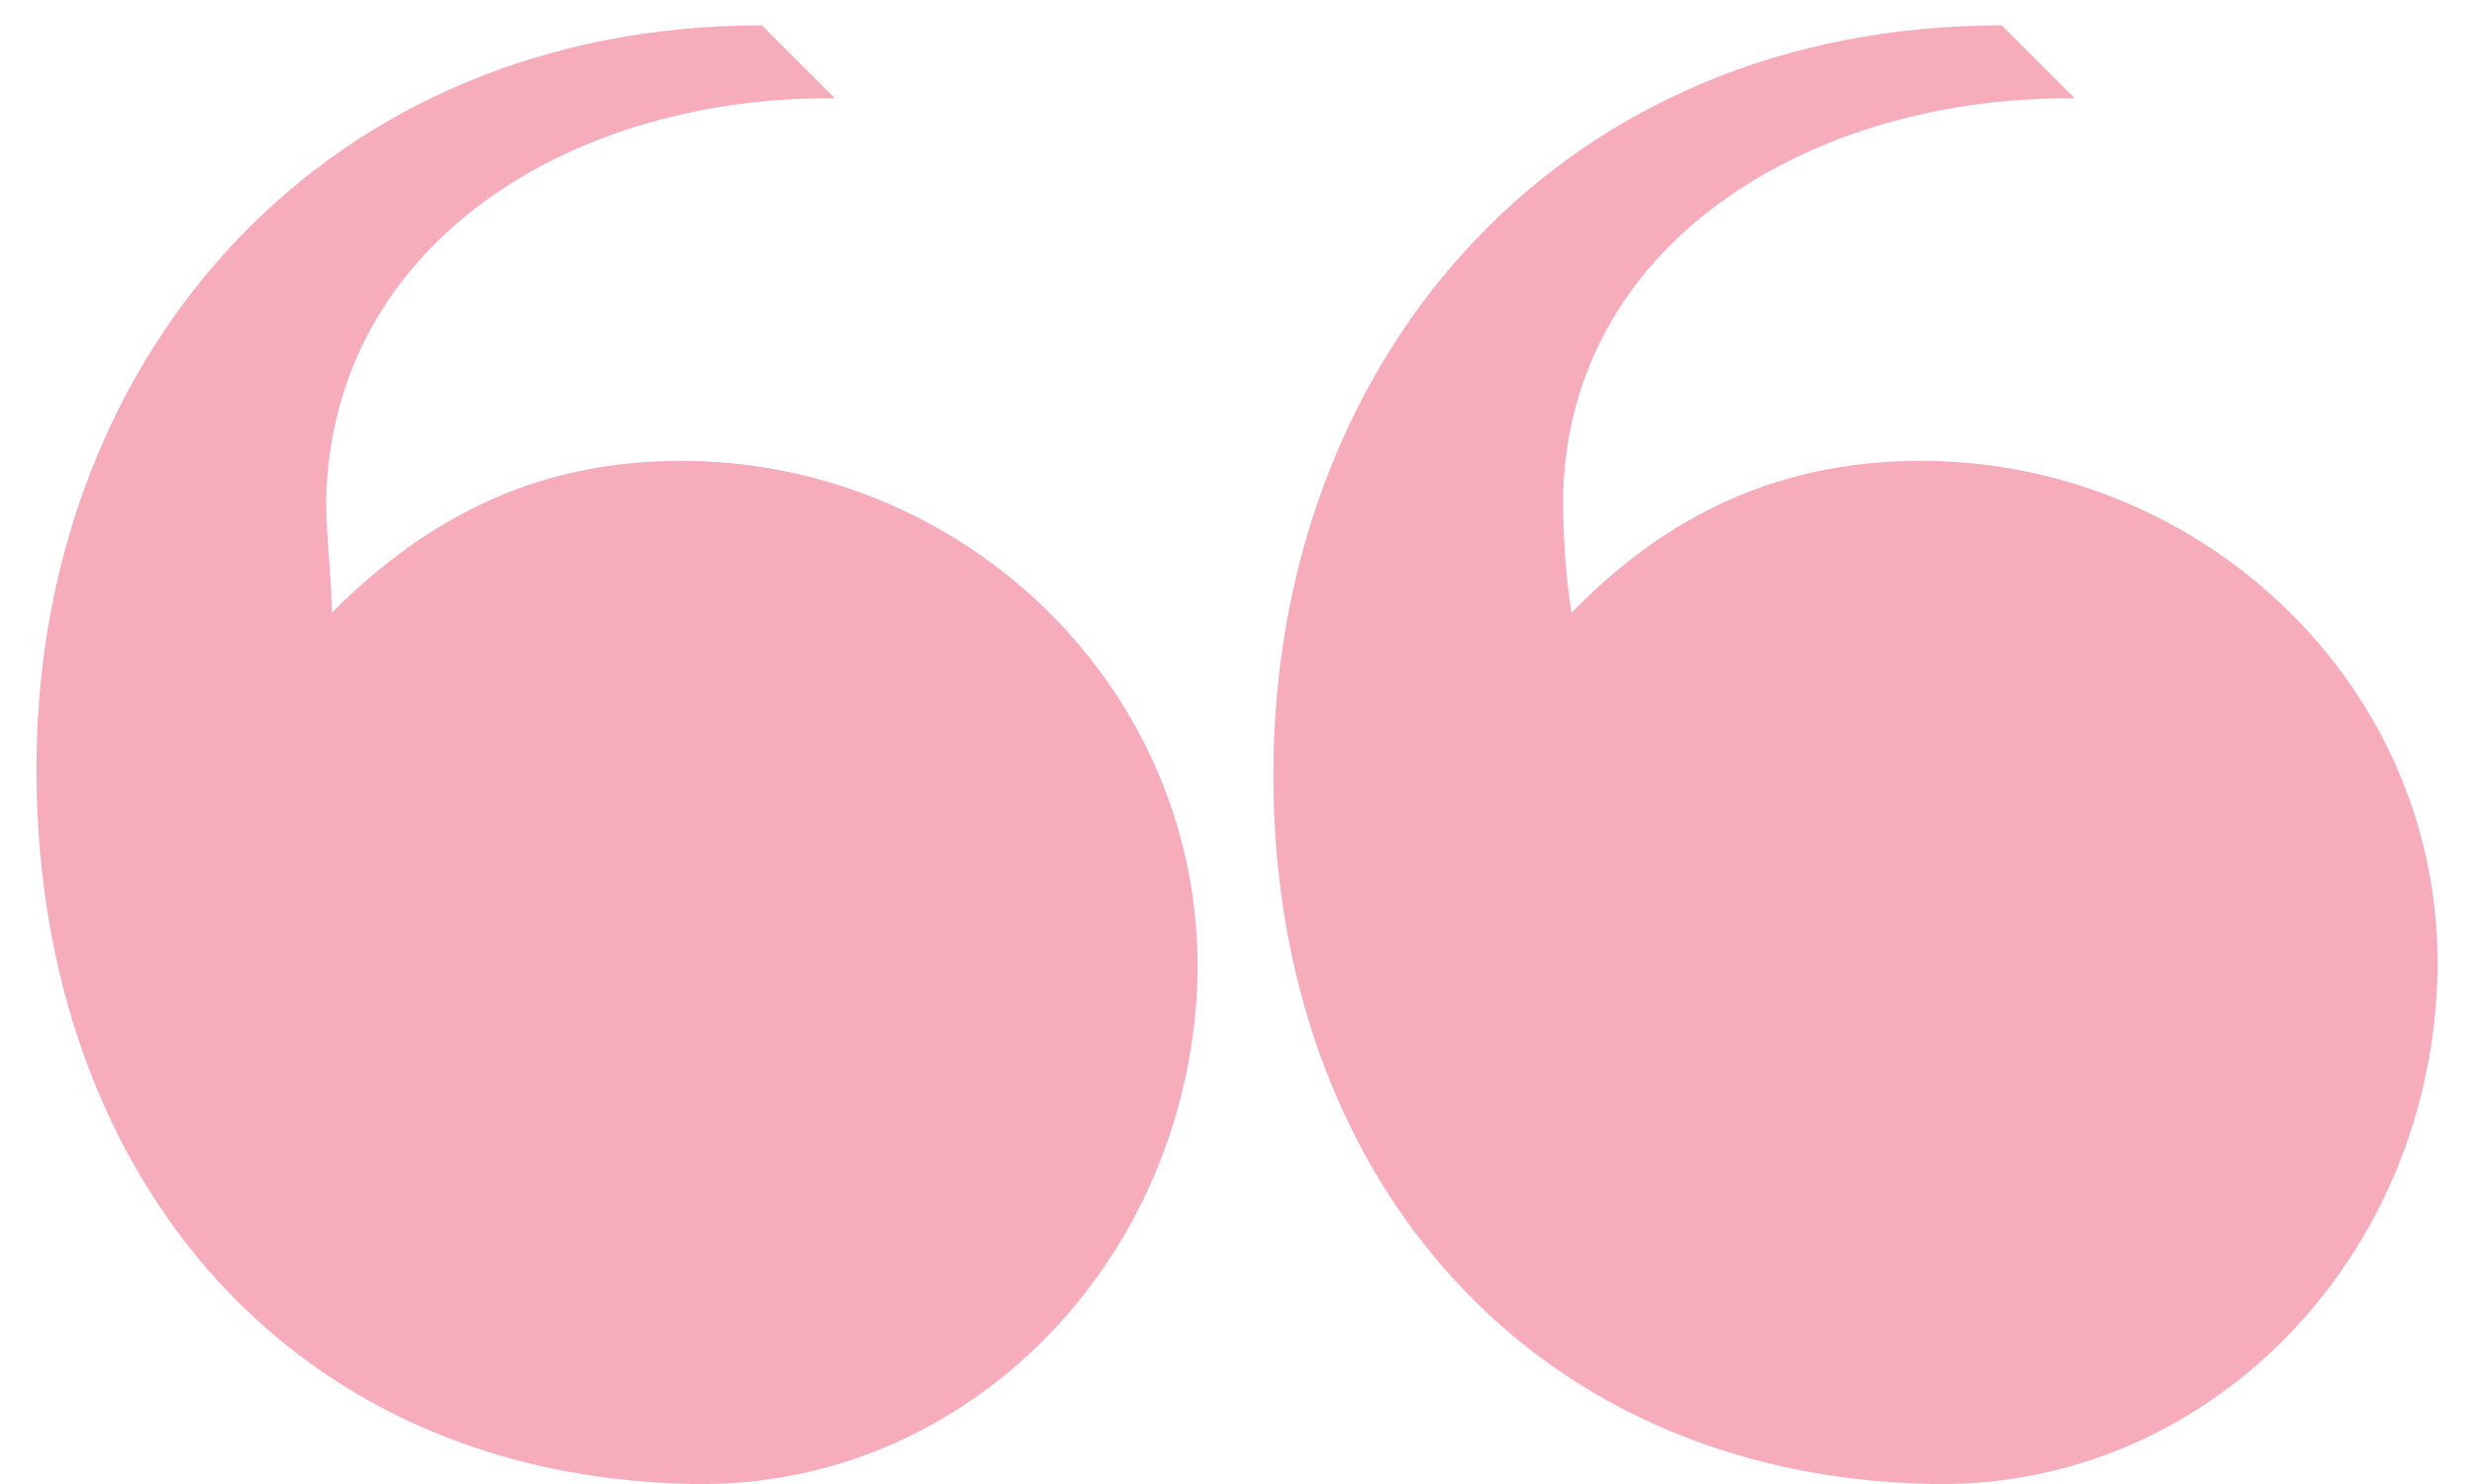
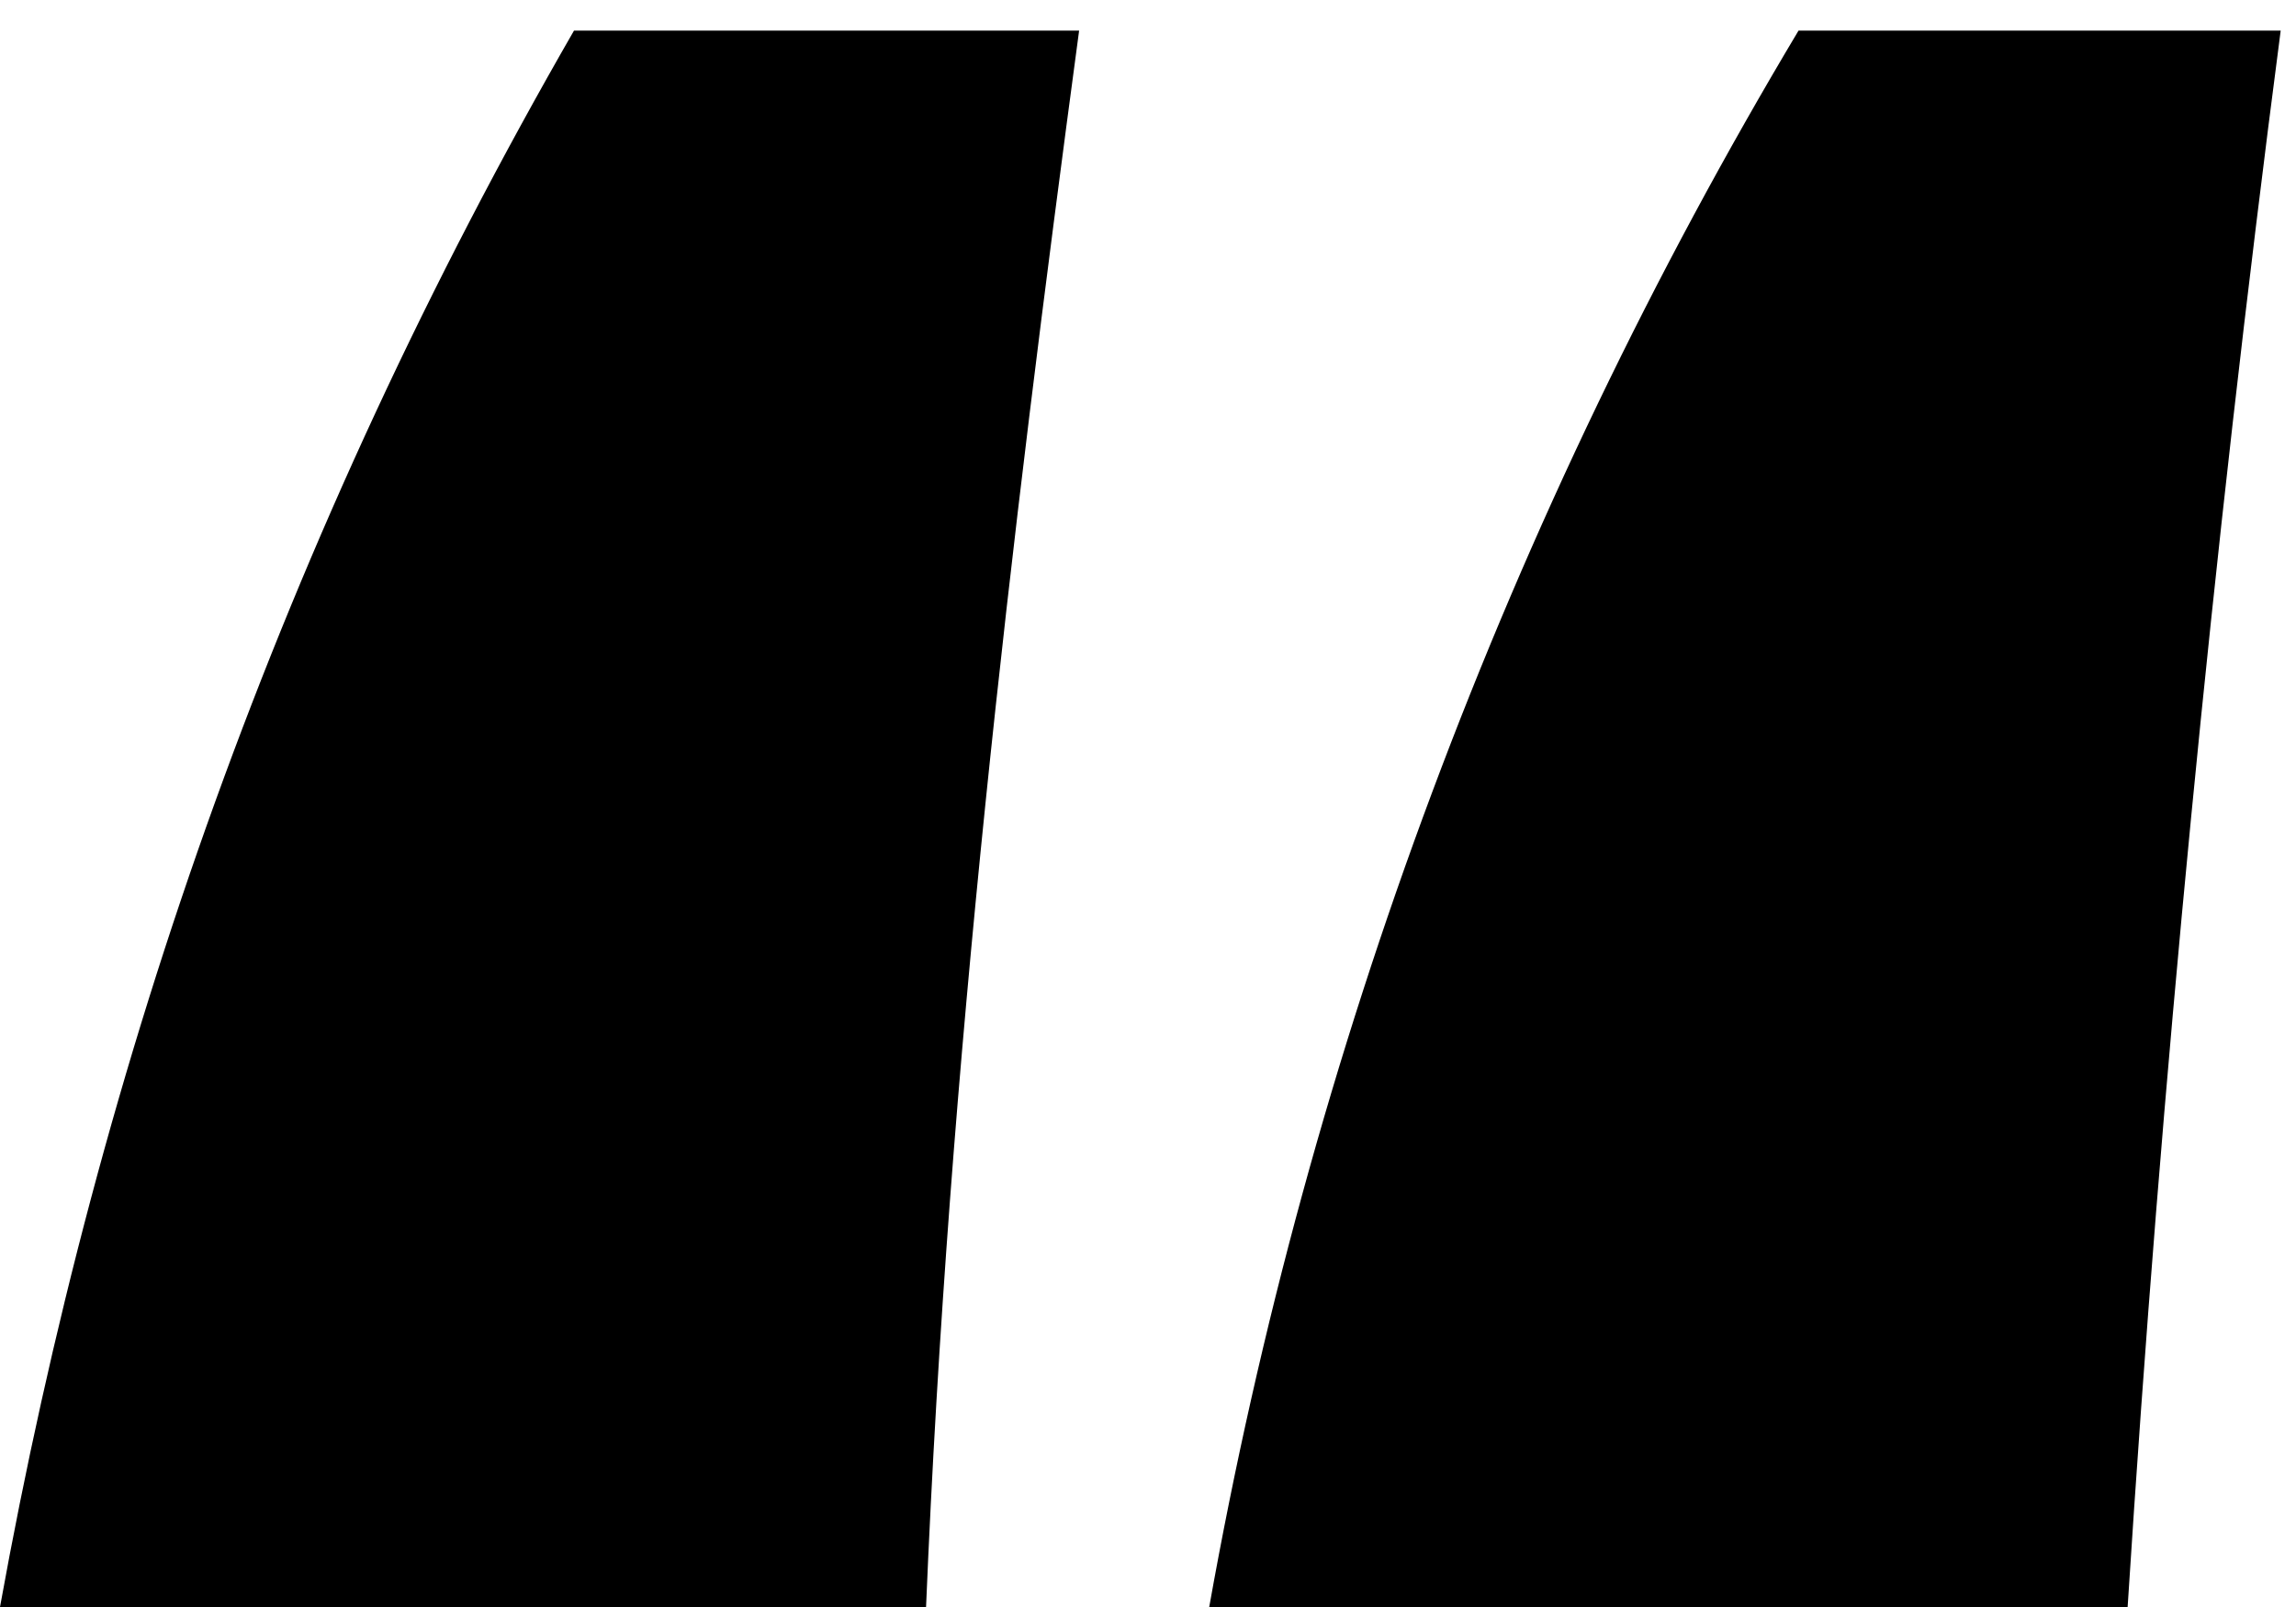
- <svg xmlns="http://www.w3.org/2000/svg" width="30px" height="18px" viewBox="0 0 30 18" version="1.1">
-   <defs />
-   <g id="Page-1" stroke="none" stroke-width="1" fill="none" fill-rule="evenodd">
-     <path d="M14.523,11.795 C14.557,8.386 11.761,5.659 8.386,5.591 C6.58,5.557 5.216,6.239 4.023,7.432 C4.023,7.023 3.955,6.511 3.955,6.068 C4.023,2.932 6.955,1.159 10.125,1.193 L9.239,0.307 C3.955,0.307 0.511,4.261 0.443,9.17 C0.375,14.08 3.375,17.898 8.386,18 C11.761,18.068 14.454,15.239 14.523,11.795 Z M29.557,11.795 C29.625,8.386 26.795,5.659 23.42,5.591 C21.614,5.557 20.216,6.239 19.057,7.432 C18.989,7.023 18.954,6.511 18.954,6.068 C18.989,2.932 21.989,1.159 25.159,1.193 L24.273,0.307 C18.954,0.307 15.545,4.261 15.443,9.17 C15.341,14.08 18.409,17.898 23.42,18 C26.795,18.068 29.489,15.239 29.557,11.795 Z" id="" fill="#F7ACBB" />
-   </g>
+ <svg xmlns="http://www.w3.org/2000/svg" width="30" height="21" viewBox="0 0 30 21">
+   <path d="M29.8,0.4 C28.906,7.243 28.239,14.113 27.8,21 L15.8,21 C17.097,13.724 19.707,6.743 23.5,0.4 L29.9,0.4 L29.8,0.4 Z M14.1,0.4 C13.2,7.1 12.4,13.8 12.1,21 L0,21 C1.3,13.8 3.7,7 7.5,0.4 L14.1,0.4 Z" />
</svg>
